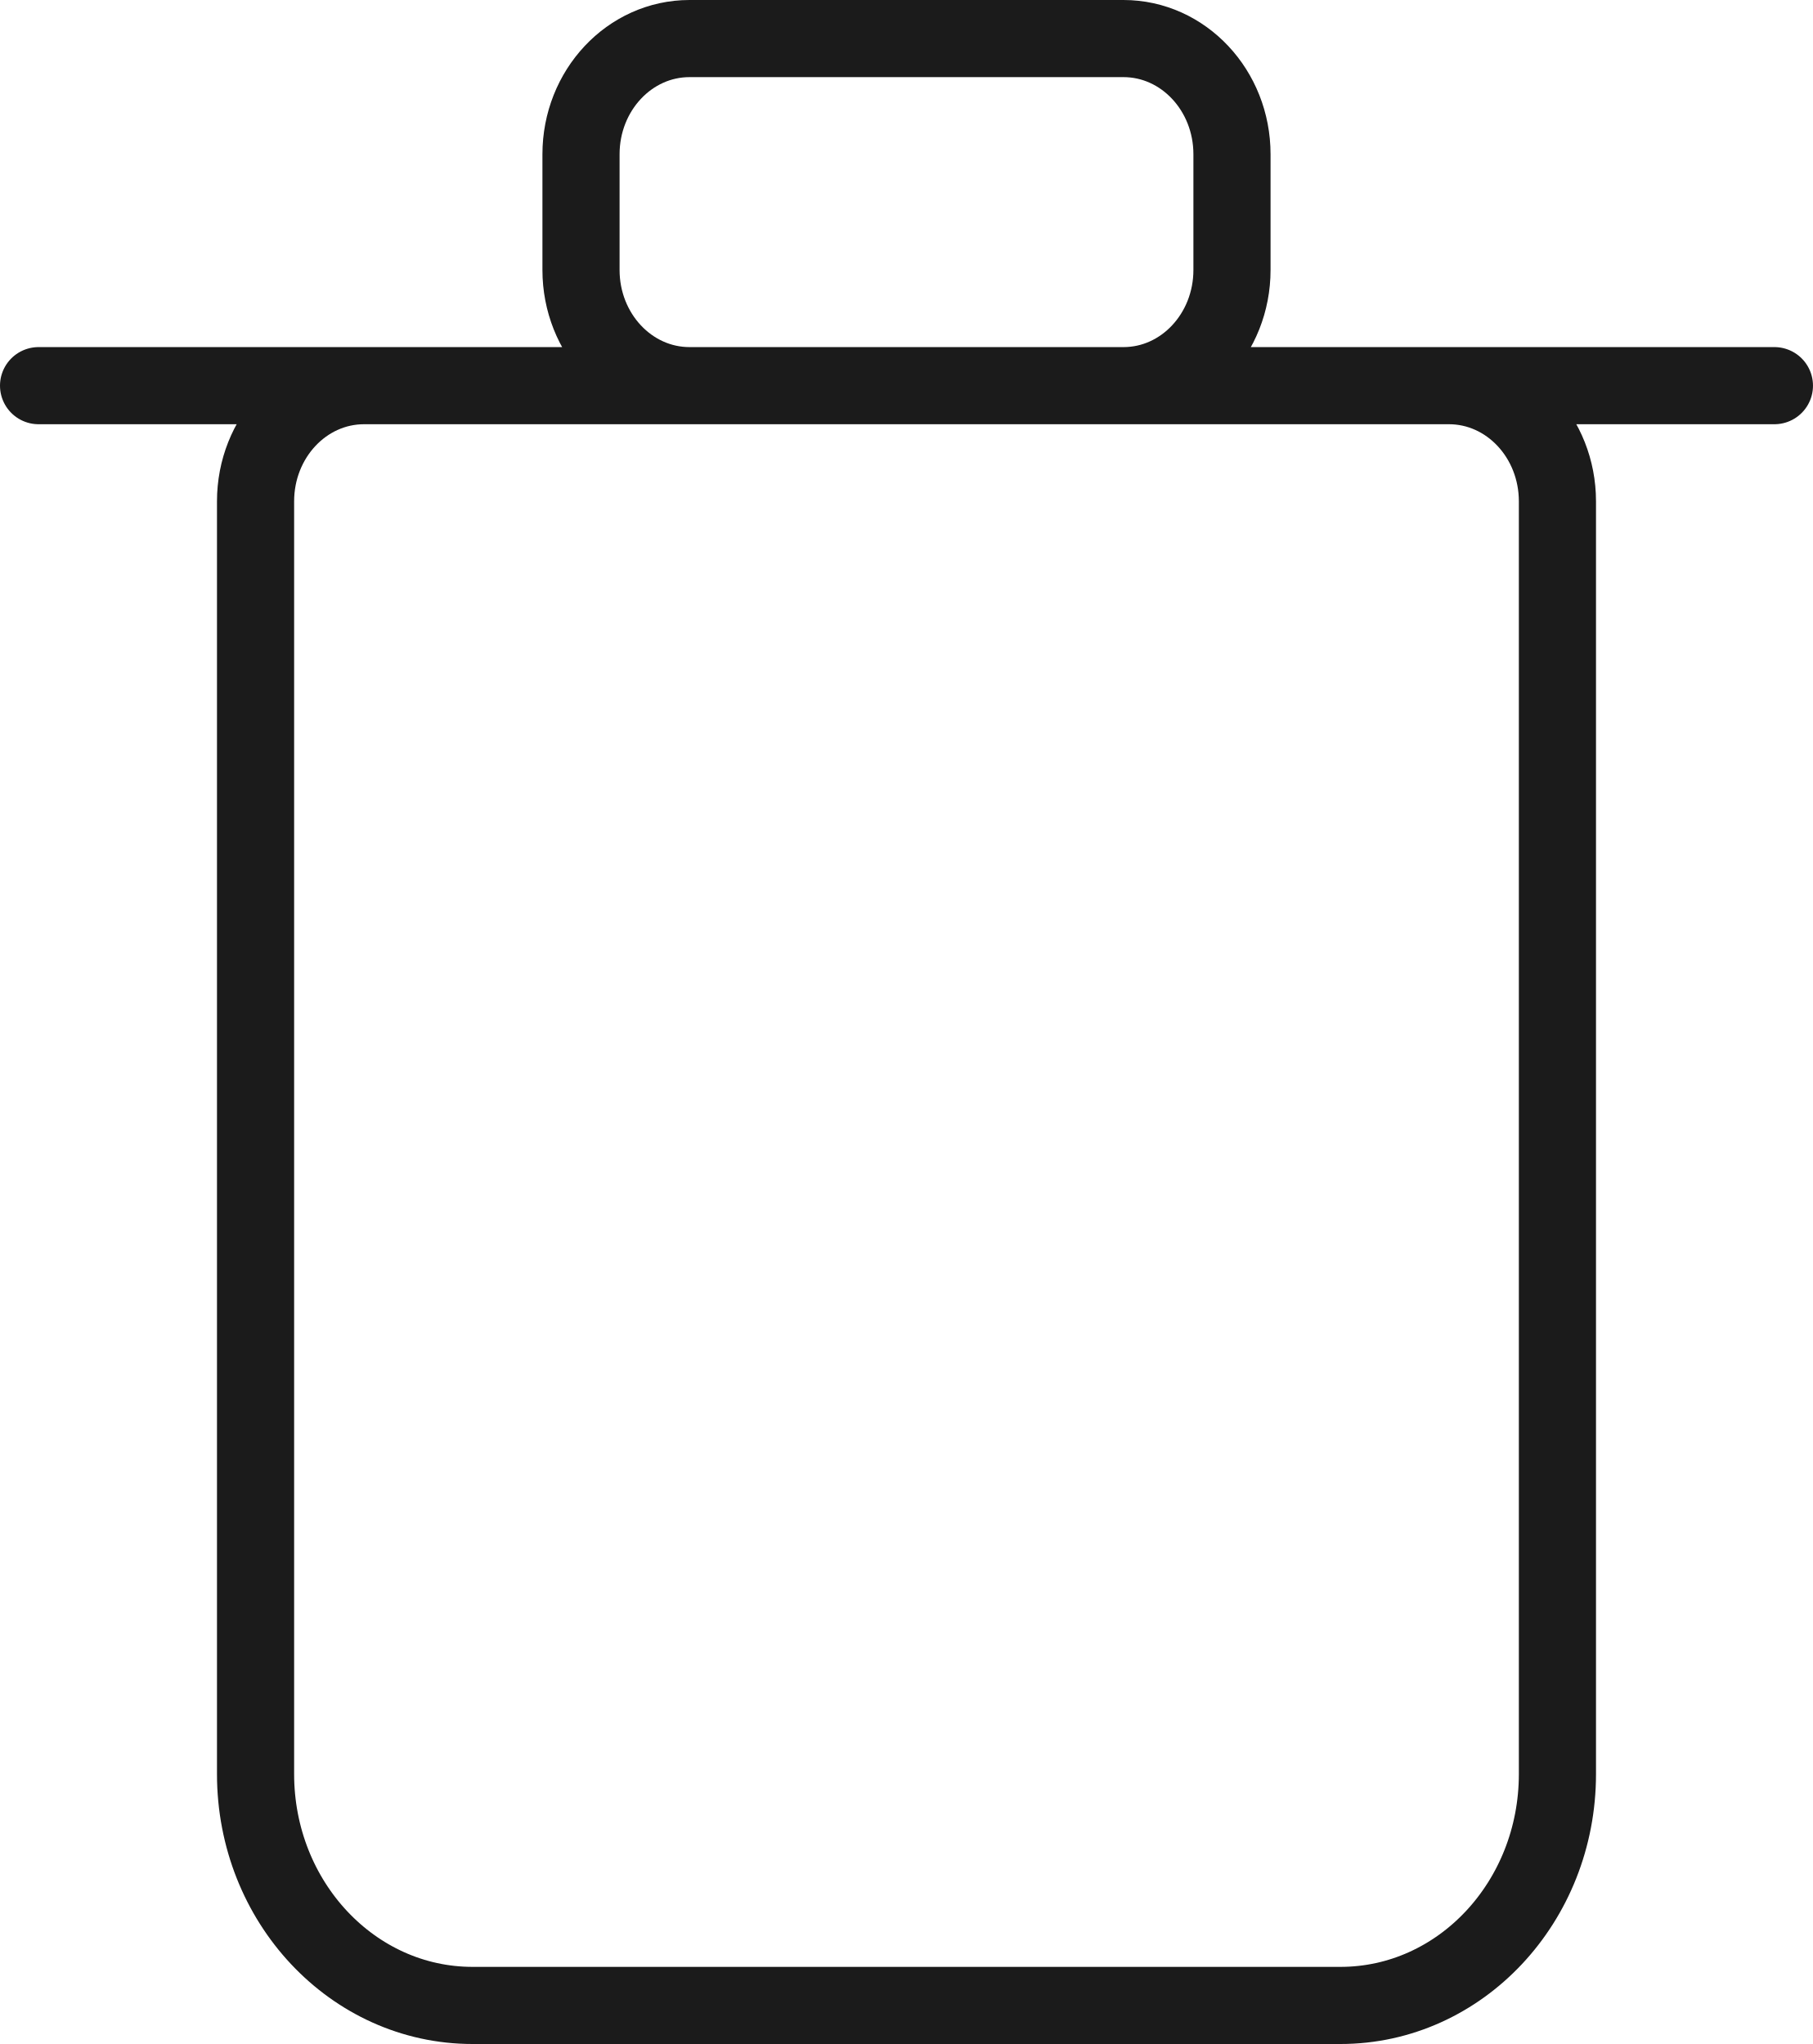
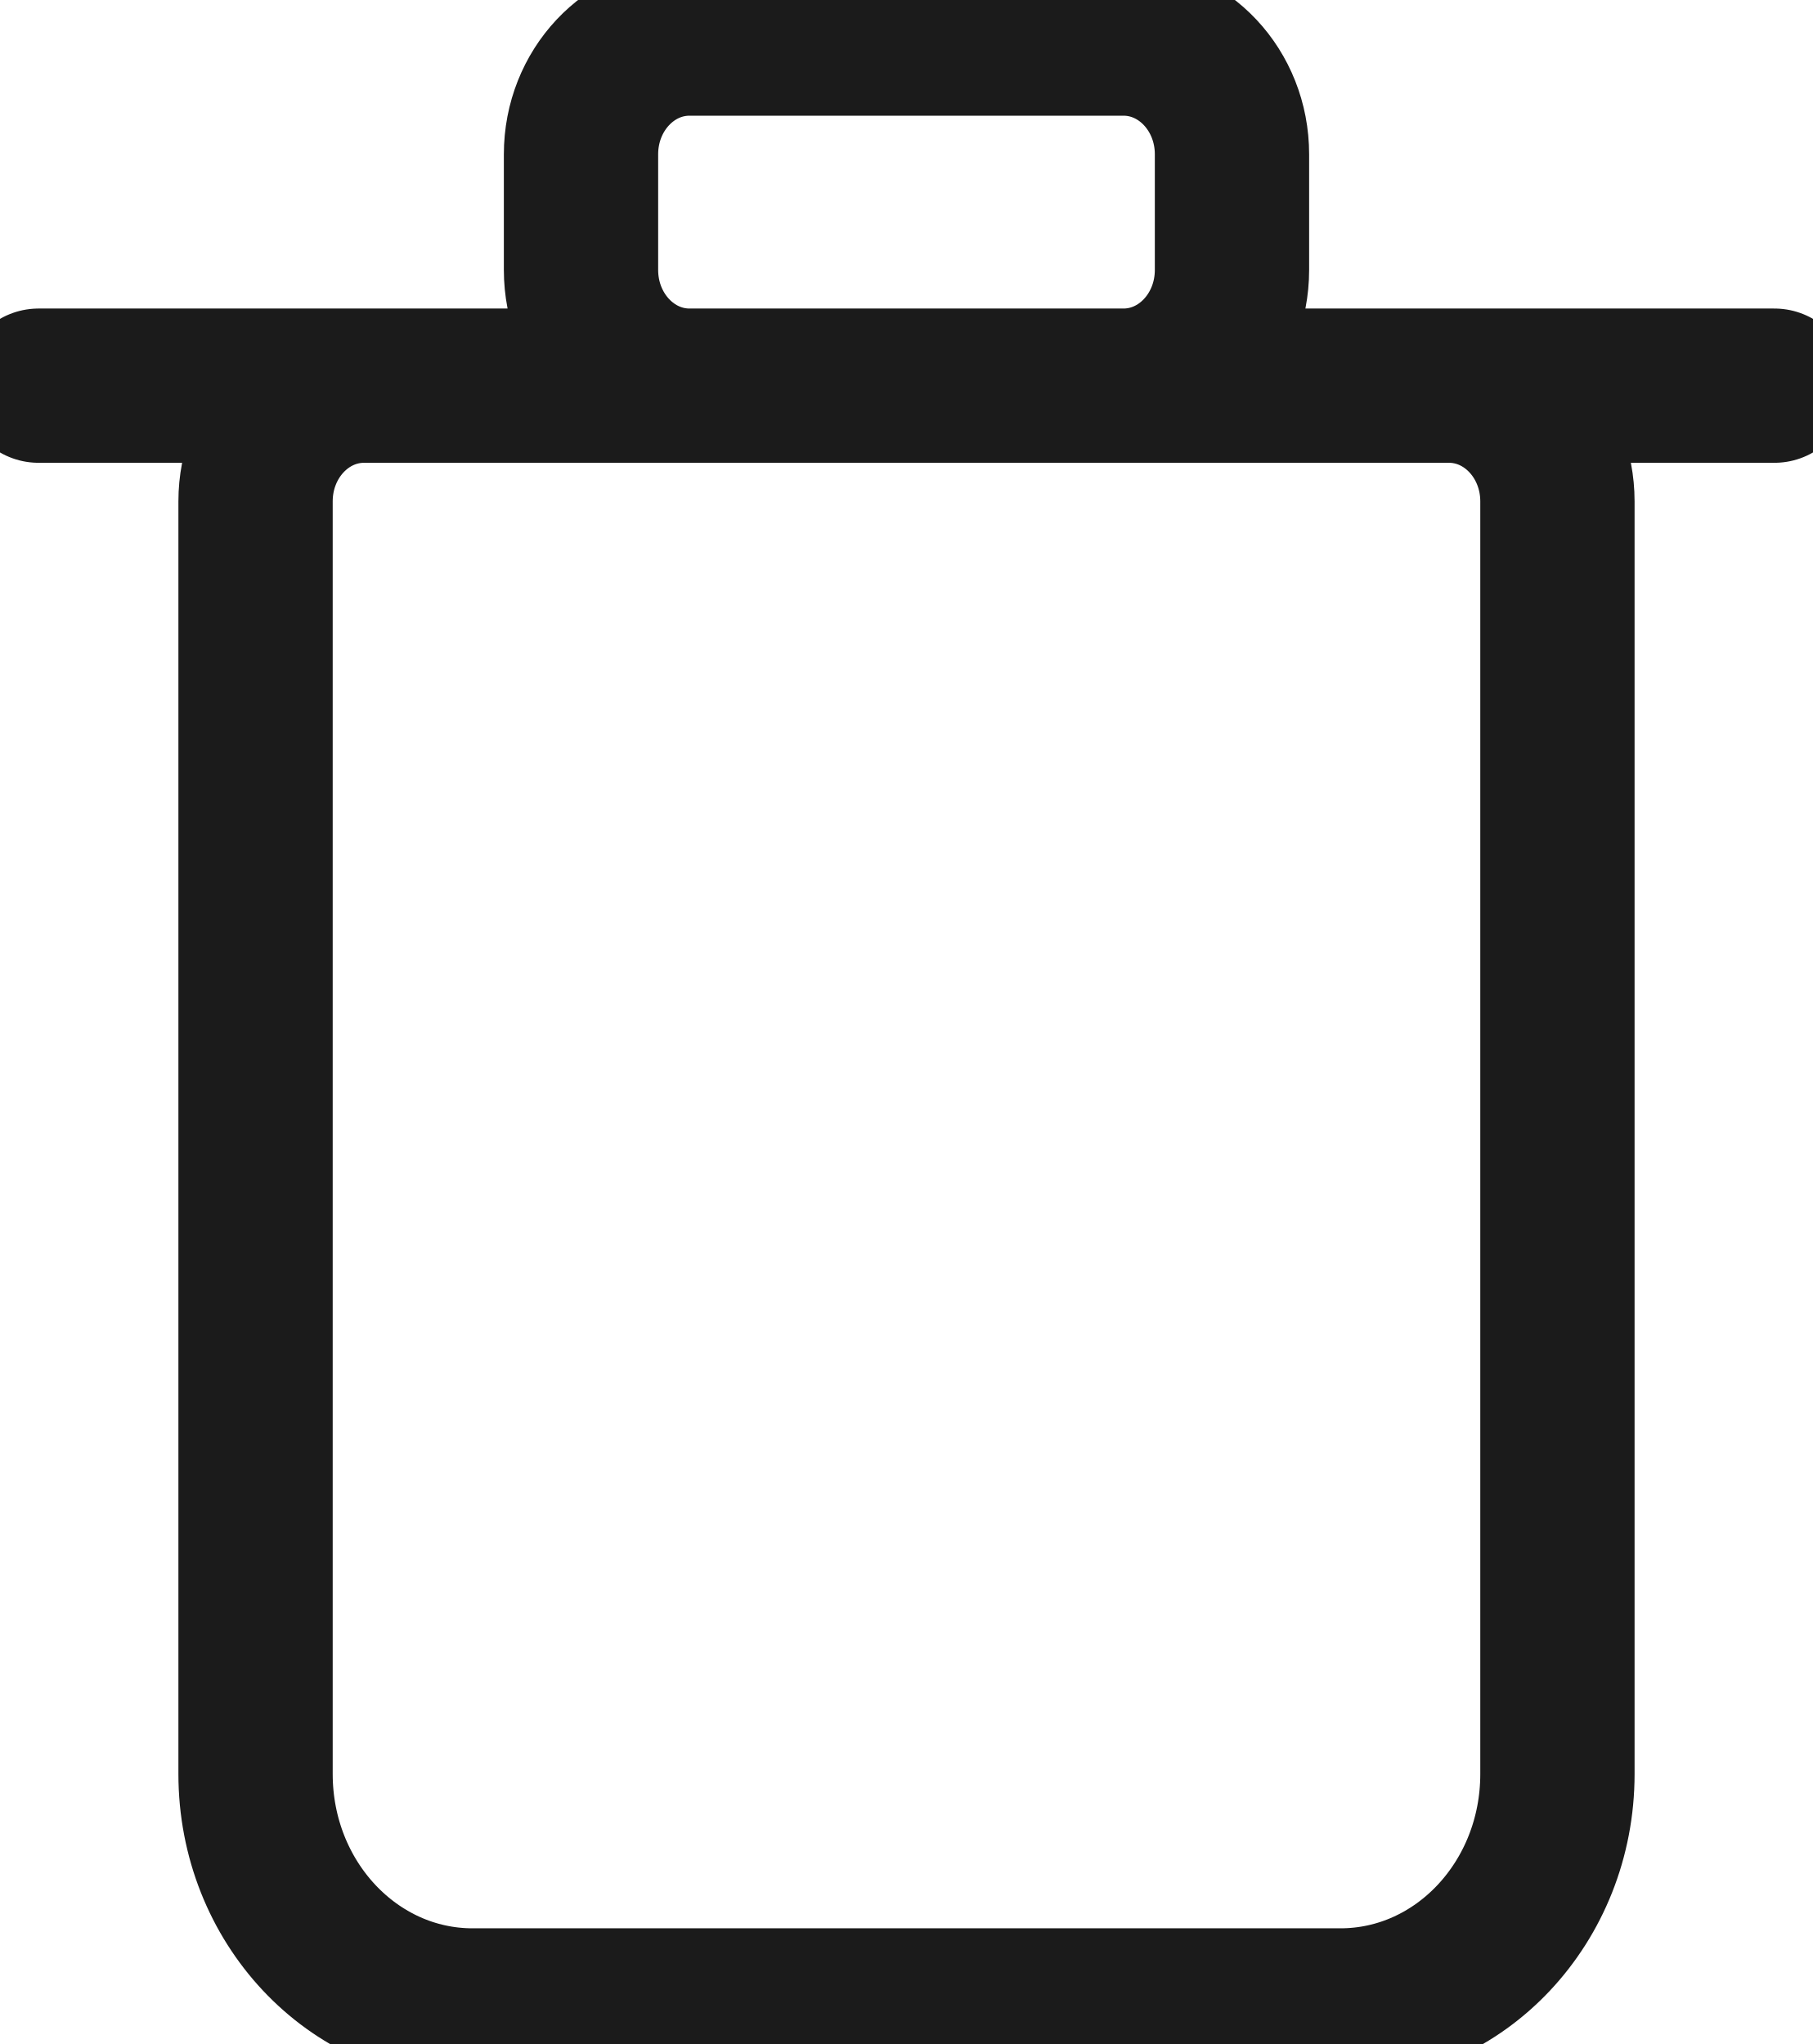
<svg xmlns="http://www.w3.org/2000/svg" width="47" height="53" viewBox="0 0 47 53" fill="none">
-   <path d="M1 10L46 10M34.75 52H12.25C9.143 52 6.625 49.314 6.625 46V13C6.625 11.343 7.884 10 9.438 10H37.562C39.116 10 40.375 11.343 40.375 13V46C40.375 49.314 37.857 52 34.75 52ZM17.875 10H29.125C30.678 10 31.938 8.657 31.938 7V4C31.938 2.343 30.678 1 29.125 1H17.875C16.322 1 15.062 2.343 15.062 4V7C15.062 8.657 16.322 10 17.875 10Z" stroke="#1B1B1B" stroke-width="2" stroke-linecap="round" />
+   <path d="M1 10L46 10M34.75 52H12.25C9.143 52 6.625 49.314 6.625 46V13C6.625 11.343 7.884 10 9.438 10H37.562C39.116 10 40.375 11.343 40.375 13V46C40.375 49.314 37.857 52 34.75 52ZM17.875 10H29.125C30.678 10 31.938 8.657 31.938 7V4C31.938 2.343 30.678 1 29.125 1H17.875C16.322 1 15.062 2.343 15.062 4V7C15.062 8.657 16.322 10 17.875 10Z" stroke="#1B1B1B" stroke-width="4" stroke-linecap="round" />
</svg>
